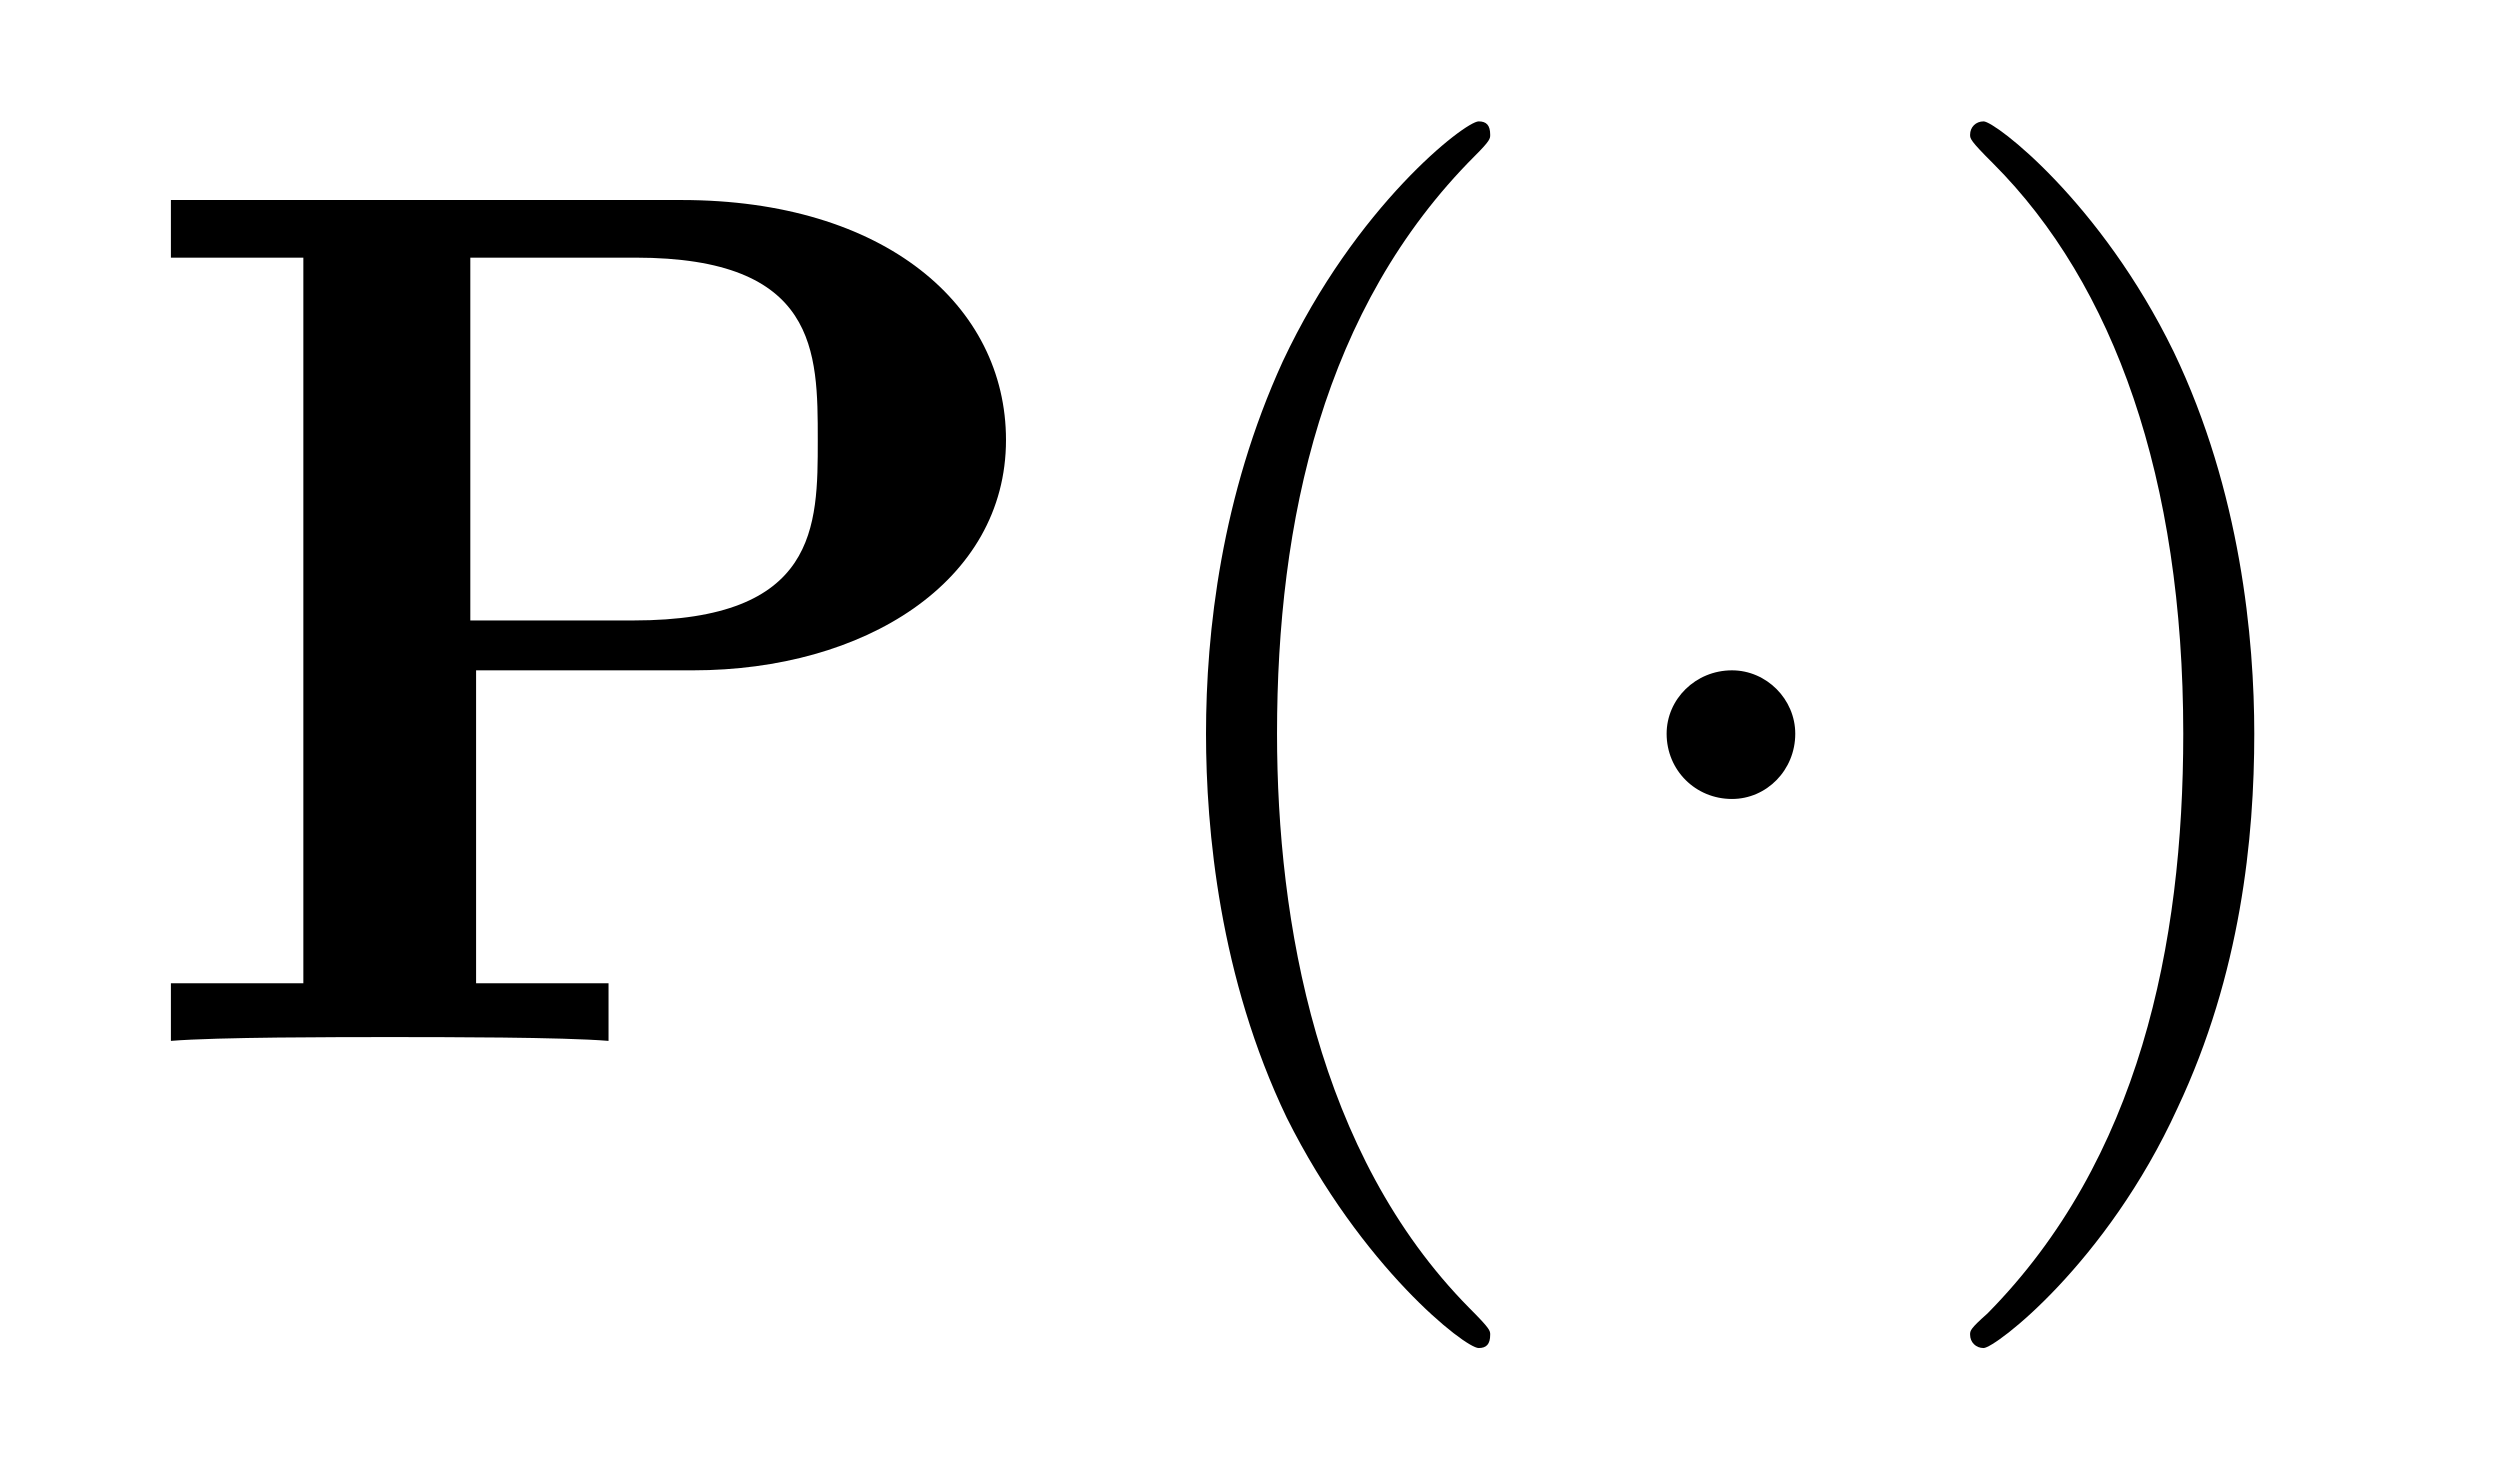
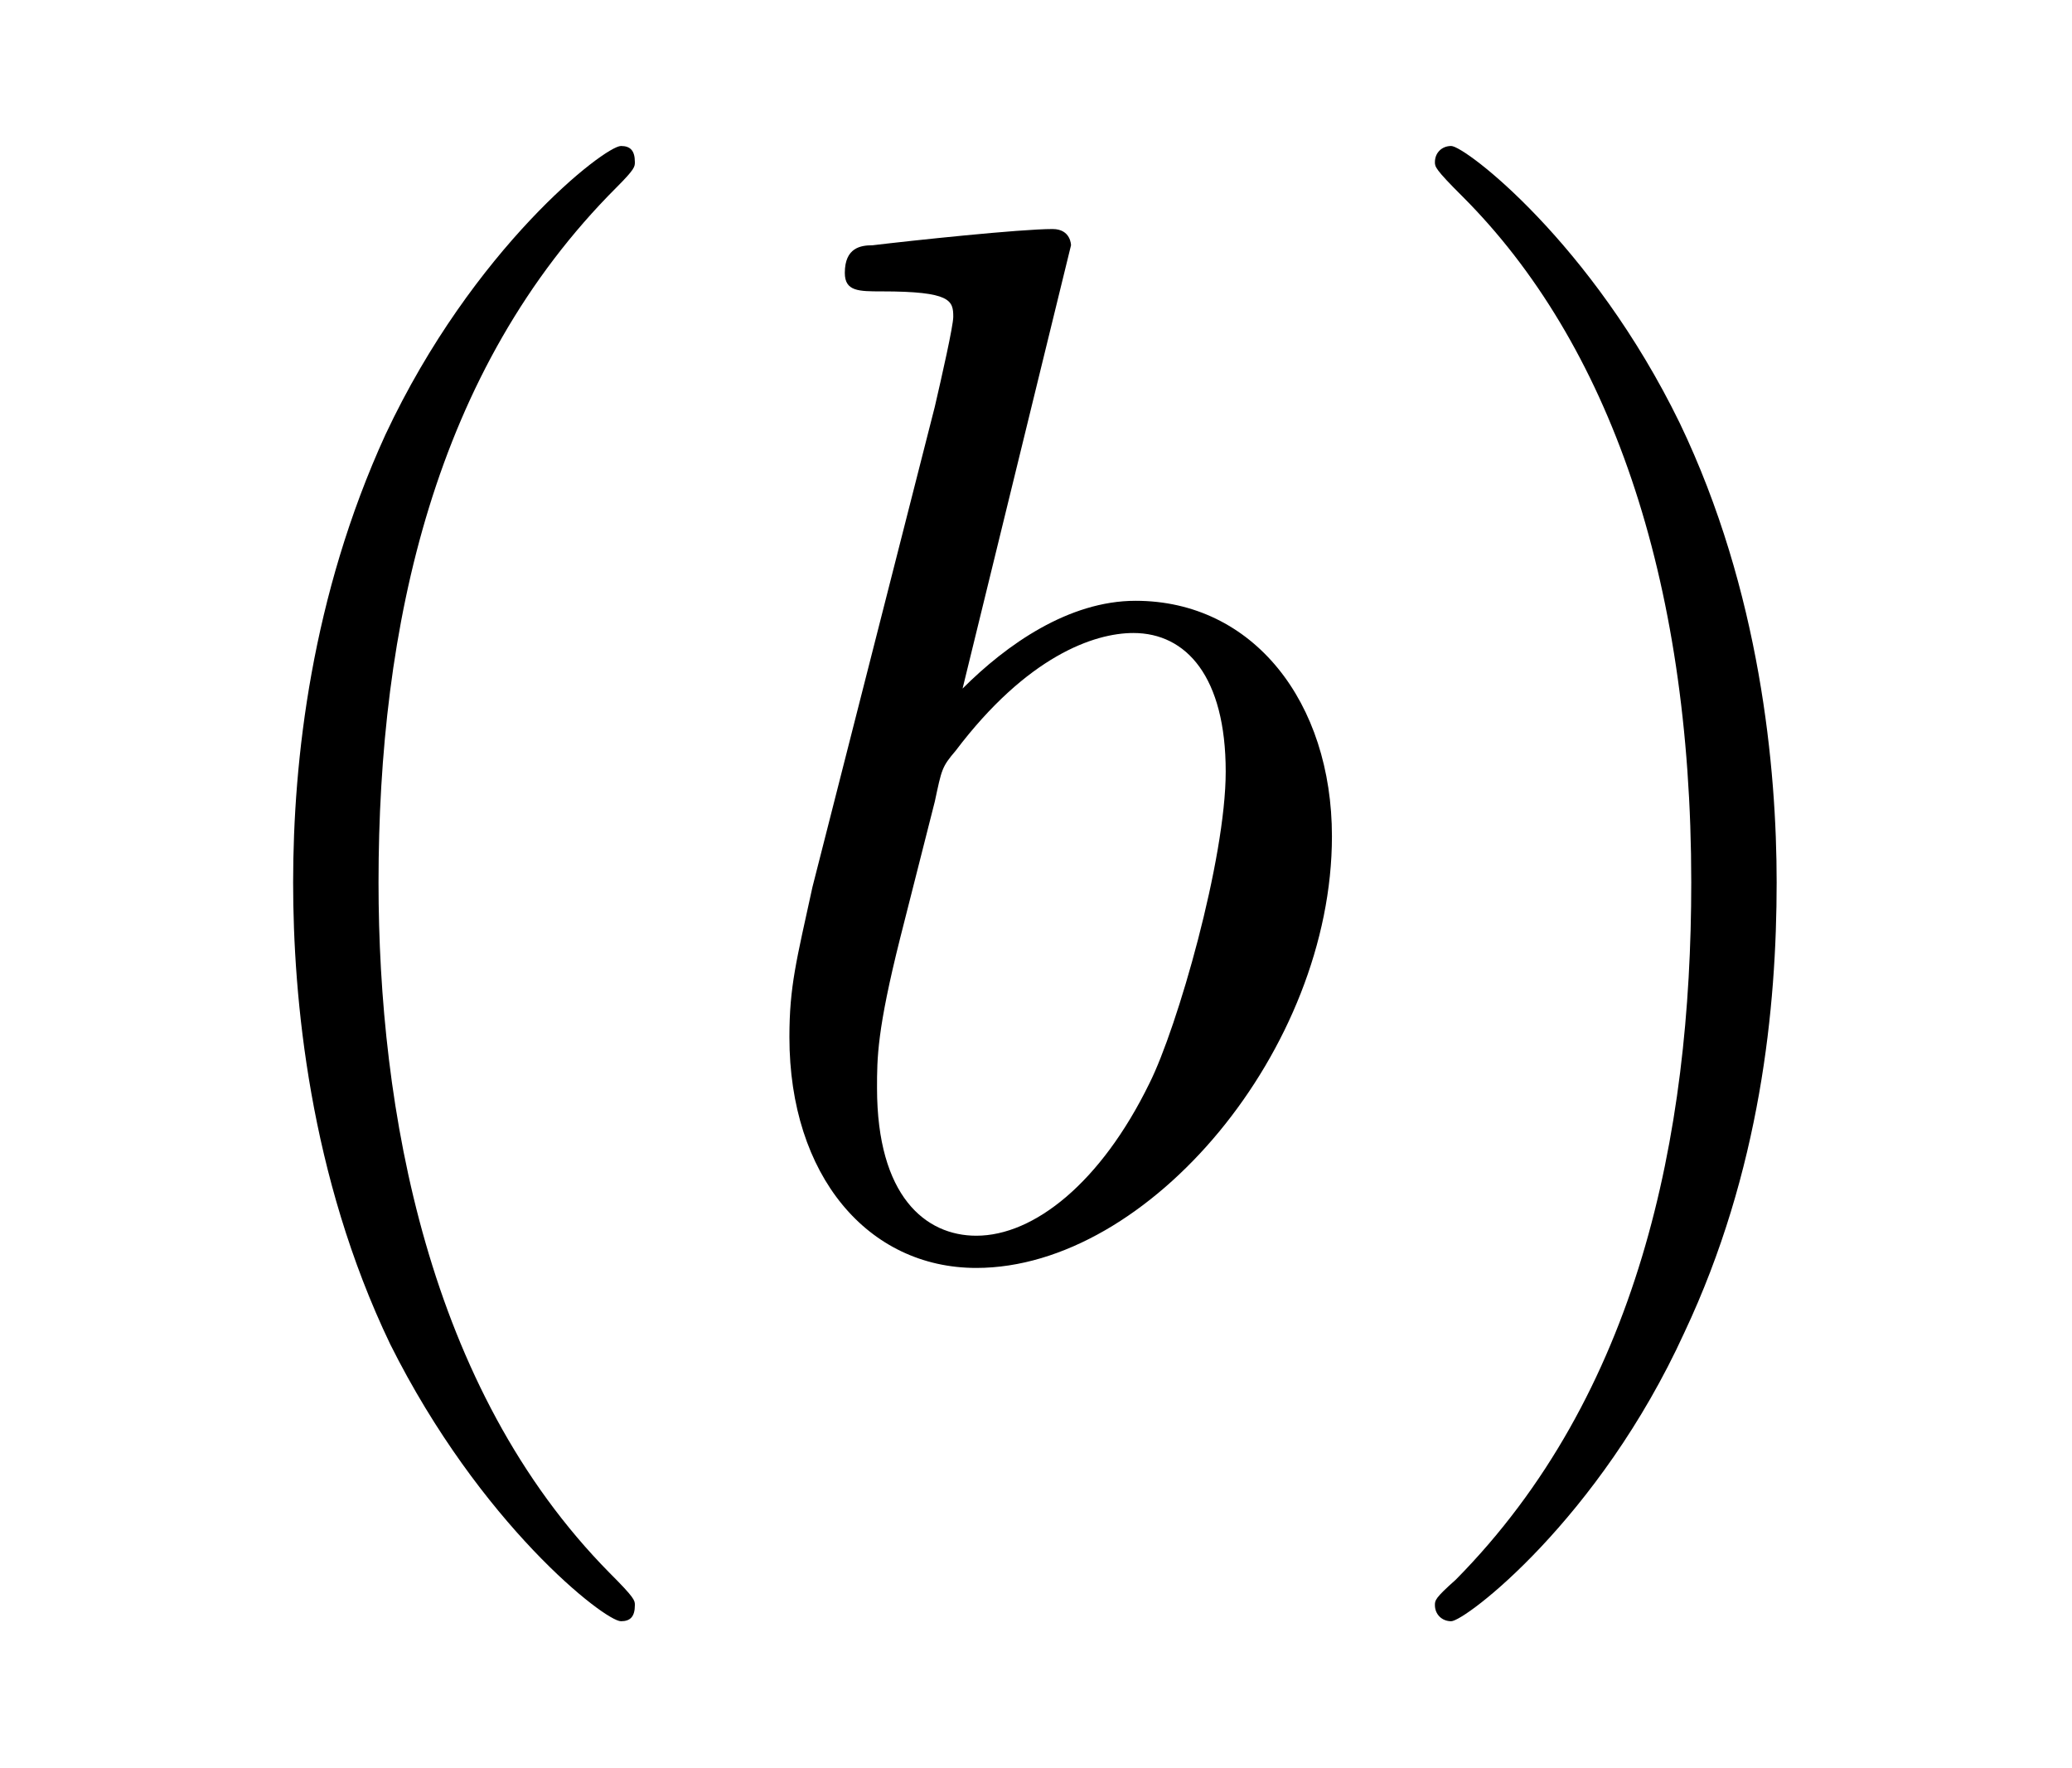
- <svg xmlns="http://www.w3.org/2000/svg" xmlns:xlink="http://www.w3.org/1999/xlink" viewBox="0 0 20.348 11.963" version="1.2">
+ <svg xmlns="http://www.w3.org/2000/svg" xmlns:xlink="http://www.w3.org/1999/xlink" viewBox="0 0 14.024 11.963" version="1.2">
  <defs>
    <g>
      <symbol overflow="visible" id="glyph0-0">
        <path style="stroke:none;" d="" />
      </symbol>
      <symbol overflow="visible" id="glyph0-1">
-         <path style="stroke:none;" d="M 2.875 -3.016 L 4.641 -3.016 C 6.031 -3.016 7.188 -3.734 7.188 -4.891 C 7.188 -5.984 6.203 -6.844 4.547 -6.844 L 0.391 -6.844 L 0.391 -6.375 L 1.469 -6.375 L 1.469 -0.469 L 0.391 -0.469 L 0.391 0 C 0.766 -0.031 1.75 -0.031 2.172 -0.031 C 2.609 -0.031 3.578 -0.031 3.953 0 L 3.953 -0.469 L 2.875 -0.469 Z M 4.156 -3.422 L 2.828 -3.422 L 2.828 -6.375 L 4.172 -6.375 C 5.656 -6.375 5.656 -5.609 5.656 -4.891 C 5.656 -4.188 5.656 -3.422 4.156 -3.422 Z M 4.156 -3.422 " />
+         <path style="stroke:none;" d="M 3.297 2.391 C 3.297 2.359 3.297 2.344 3.125 2.172 C 1.891 0.922 1.562 -0.969 1.562 -2.5 C 1.562 -4.234 1.938 -5.969 3.172 -7.203 C 3.297 -7.328 3.297 -7.344 3.297 -7.375 C 3.297 -7.453 3.266 -7.484 3.203 -7.484 C 3.094 -7.484 2.203 -6.797 1.609 -5.531 C 1.109 -4.438 0.984 -3.328 0.984 -2.5 C 0.984 -1.719 1.094 -0.516 1.641 0.625 C 2.25 1.844 3.094 2.5 3.203 2.5 C 3.266 2.5 3.297 2.469 3.297 2.391 Z M 3.297 2.391 " />
+       </symbol>
+       <symbol overflow="visible" id="glyph0-2">
+         <path style="stroke:none;" d="M 2.875 -2.5 C 2.875 -3.266 2.766 -4.469 2.219 -5.609 C 1.625 -6.828 0.766 -7.484 0.672 -7.484 C 0.609 -7.484 0.562 -7.438 0.562 -7.375 C 0.562 -7.344 0.562 -7.328 0.75 -7.141 C 1.734 -6.156 2.297 -4.578 2.297 -2.5 C 2.297 -0.781 1.938 0.969 0.703 2.219 C 0.562 2.344 0.562 2.359 0.562 2.391 C 0.562 2.453 0.609 2.5 0.672 2.5 C 0.766 2.5 1.672 1.812 2.25 0.547 C 2.766 -0.547 2.875 -1.656 2.875 -2.5 Z M 2.875 -2.5 " />
      </symbol>
      <symbol overflow="visible" id="glyph1-0">
        <path style="stroke:none;" d="" />
      </symbol>
      <symbol overflow="visible" id="glyph1-1">
-         <path style="stroke:none;" d="M 3.297 2.391 C 3.297 2.359 3.297 2.344 3.125 2.172 C 1.891 0.922 1.562 -0.969 1.562 -2.5 C 1.562 -4.234 1.938 -5.969 3.172 -7.203 C 3.297 -7.328 3.297 -7.344 3.297 -7.375 C 3.297 -7.453 3.266 -7.484 3.203 -7.484 C 3.094 -7.484 2.203 -6.797 1.609 -5.531 C 1.109 -4.438 0.984 -3.328 0.984 -2.5 C 0.984 -1.719 1.094 -0.516 1.641 0.625 C 2.25 1.844 3.094 2.5 3.203 2.5 C 3.266 2.5 3.297 2.469 3.297 2.391 Z M 3.297 2.391 " />
-       </symbol>
-       <symbol overflow="visible" id="glyph1-2">
-         <path style="stroke:none;" d="M 2.875 -2.5 C 2.875 -3.266 2.766 -4.469 2.219 -5.609 C 1.625 -6.828 0.766 -7.484 0.672 -7.484 C 0.609 -7.484 0.562 -7.438 0.562 -7.375 C 0.562 -7.344 0.562 -7.328 0.75 -7.141 C 1.734 -6.156 2.297 -4.578 2.297 -2.5 C 2.297 -0.781 1.938 0.969 0.703 2.219 C 0.562 2.344 0.562 2.359 0.562 2.391 C 0.562 2.453 0.609 2.5 0.672 2.5 C 0.766 2.5 1.672 1.812 2.25 0.547 C 2.766 -0.547 2.875 -1.656 2.875 -2.5 Z M 2.875 -2.5 " />
-       </symbol>
-       <symbol overflow="visible" id="glyph2-0">
-         <path style="stroke:none;" d="" />
-       </symbol>
-       <symbol overflow="visible" id="glyph2-1">
-         <path style="stroke:none;" d="M 1.906 -2.5 C 1.906 -2.781 1.672 -3.016 1.391 -3.016 C 1.094 -3.016 0.859 -2.781 0.859 -2.5 C 0.859 -2.203 1.094 -1.969 1.391 -1.969 C 1.672 -1.969 1.906 -2.203 1.906 -2.5 Z M 1.906 -2.5 " />
+         <path style="stroke:none;" d="M 2.375 -6.812 C 2.375 -6.812 2.375 -6.922 2.25 -6.922 C 2.031 -6.922 1.297 -6.844 1.031 -6.812 C 0.953 -6.812 0.844 -6.797 0.844 -6.625 C 0.844 -6.5 0.938 -6.5 1.094 -6.5 C 1.562 -6.5 1.578 -6.438 1.578 -6.328 C 1.578 -6.266 1.5 -5.922 1.453 -5.719 L 0.625 -2.469 C 0.516 -1.969 0.469 -1.797 0.469 -1.453 C 0.469 -0.516 1 0.109 1.734 0.109 C 2.906 0.109 4.141 -1.375 4.141 -2.812 C 4.141 -3.719 3.609 -4.406 2.812 -4.406 C 2.359 -4.406 1.938 -4.109 1.641 -3.812 Z M 1.453 -3.047 C 1.5 -3.266 1.5 -3.281 1.594 -3.391 C 2.078 -4.031 2.531 -4.188 2.797 -4.188 C 3.156 -4.188 3.422 -3.891 3.422 -3.25 C 3.422 -2.656 3.094 -1.516 2.906 -1.141 C 2.578 -0.469 2.125 -0.109 1.734 -0.109 C 1.391 -0.109 1.062 -0.375 1.062 -1.109 C 1.062 -1.312 1.062 -1.5 1.219 -2.125 Z M 1.453 -3.047 " />
      </symbol>
    </g>
  </defs>
  <g id="surface1">
    <g style="fill:rgb(0%,0%,0%);fill-opacity:1;">
      <use xlink:href="#glyph0-1" x="1" y="8.472" />
    </g>
    <g style="fill:rgb(0%,0%,0%);fill-opacity:1;">
-       <use xlink:href="#glyph1-1" x="8.832" y="8.472" />
+       <use xlink:href="#glyph1-1" x="4.874" y="8.472" />
    </g>
    <g style="fill:rgb(0%,0%,0%);fill-opacity:1;">
-       <use xlink:href="#glyph2-1" x="12.706" y="8.472" />
-     </g>
-     <g style="fill:rgb(0%,0%,0%);fill-opacity:1;">
-       <use xlink:href="#glyph1-2" x="15.473" y="8.472" />
+       <use xlink:href="#glyph0-2" x="9.15" y="8.472" />
    </g>
  </g>
</svg>
